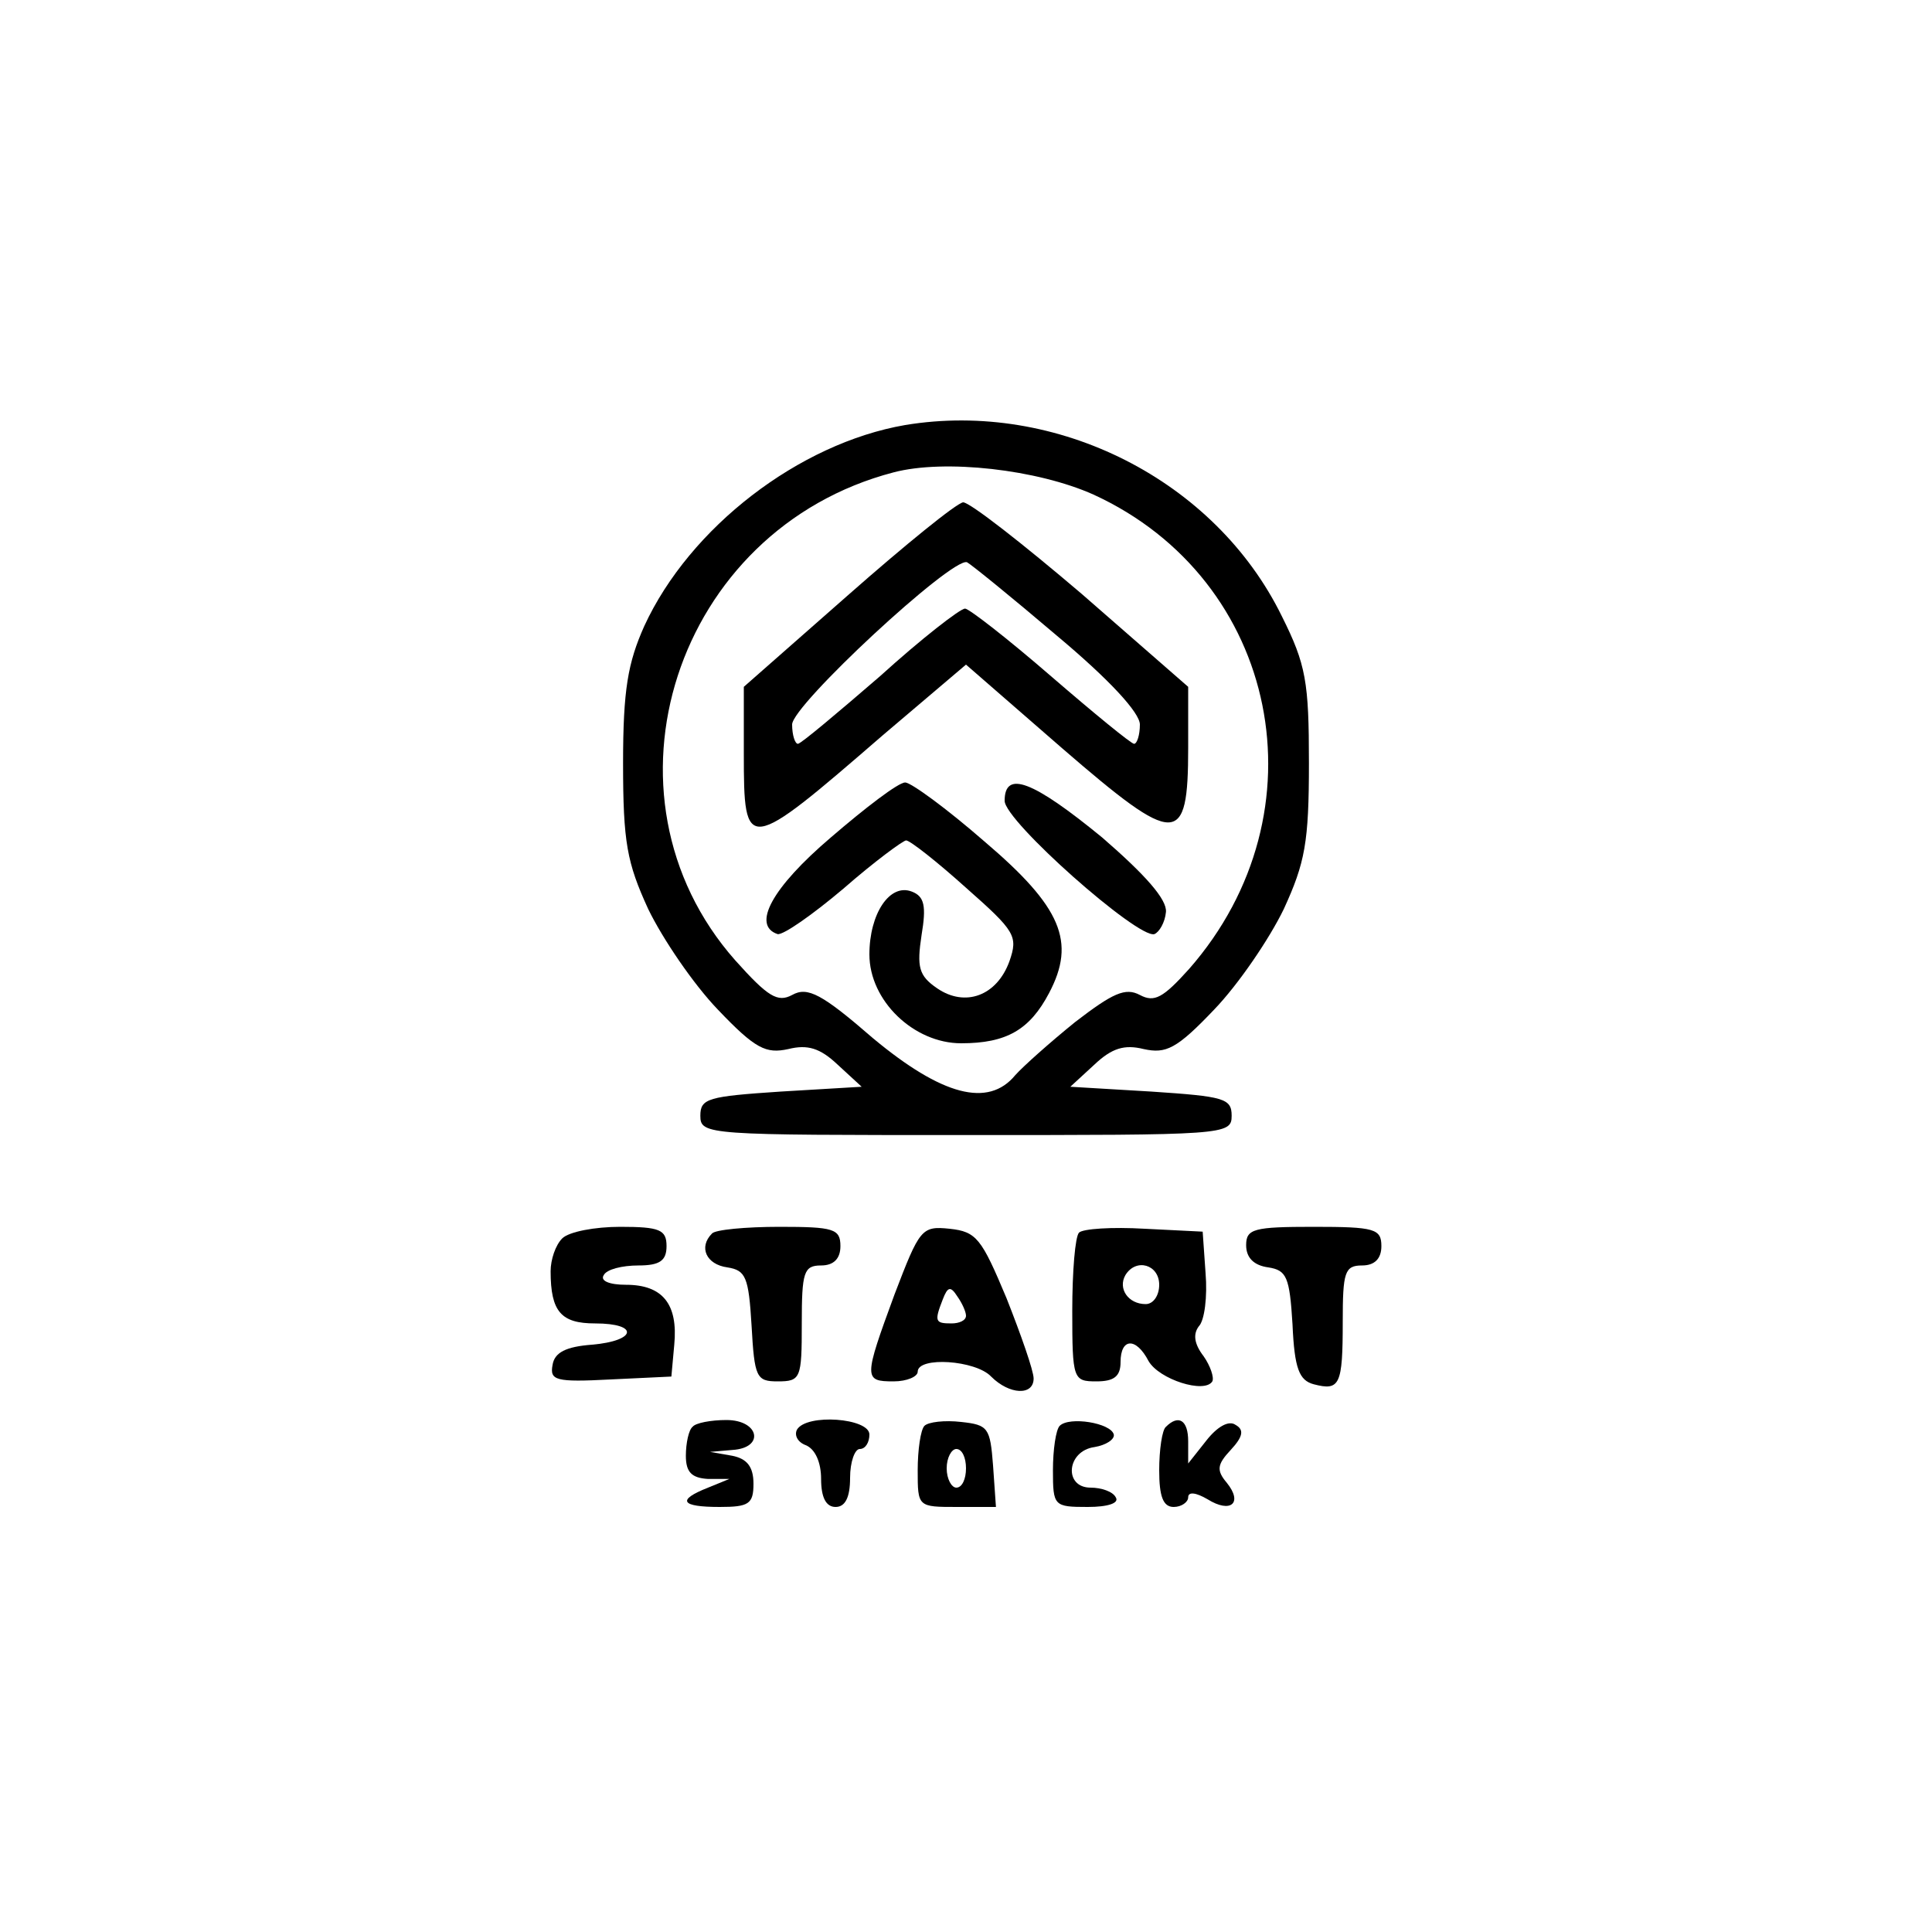
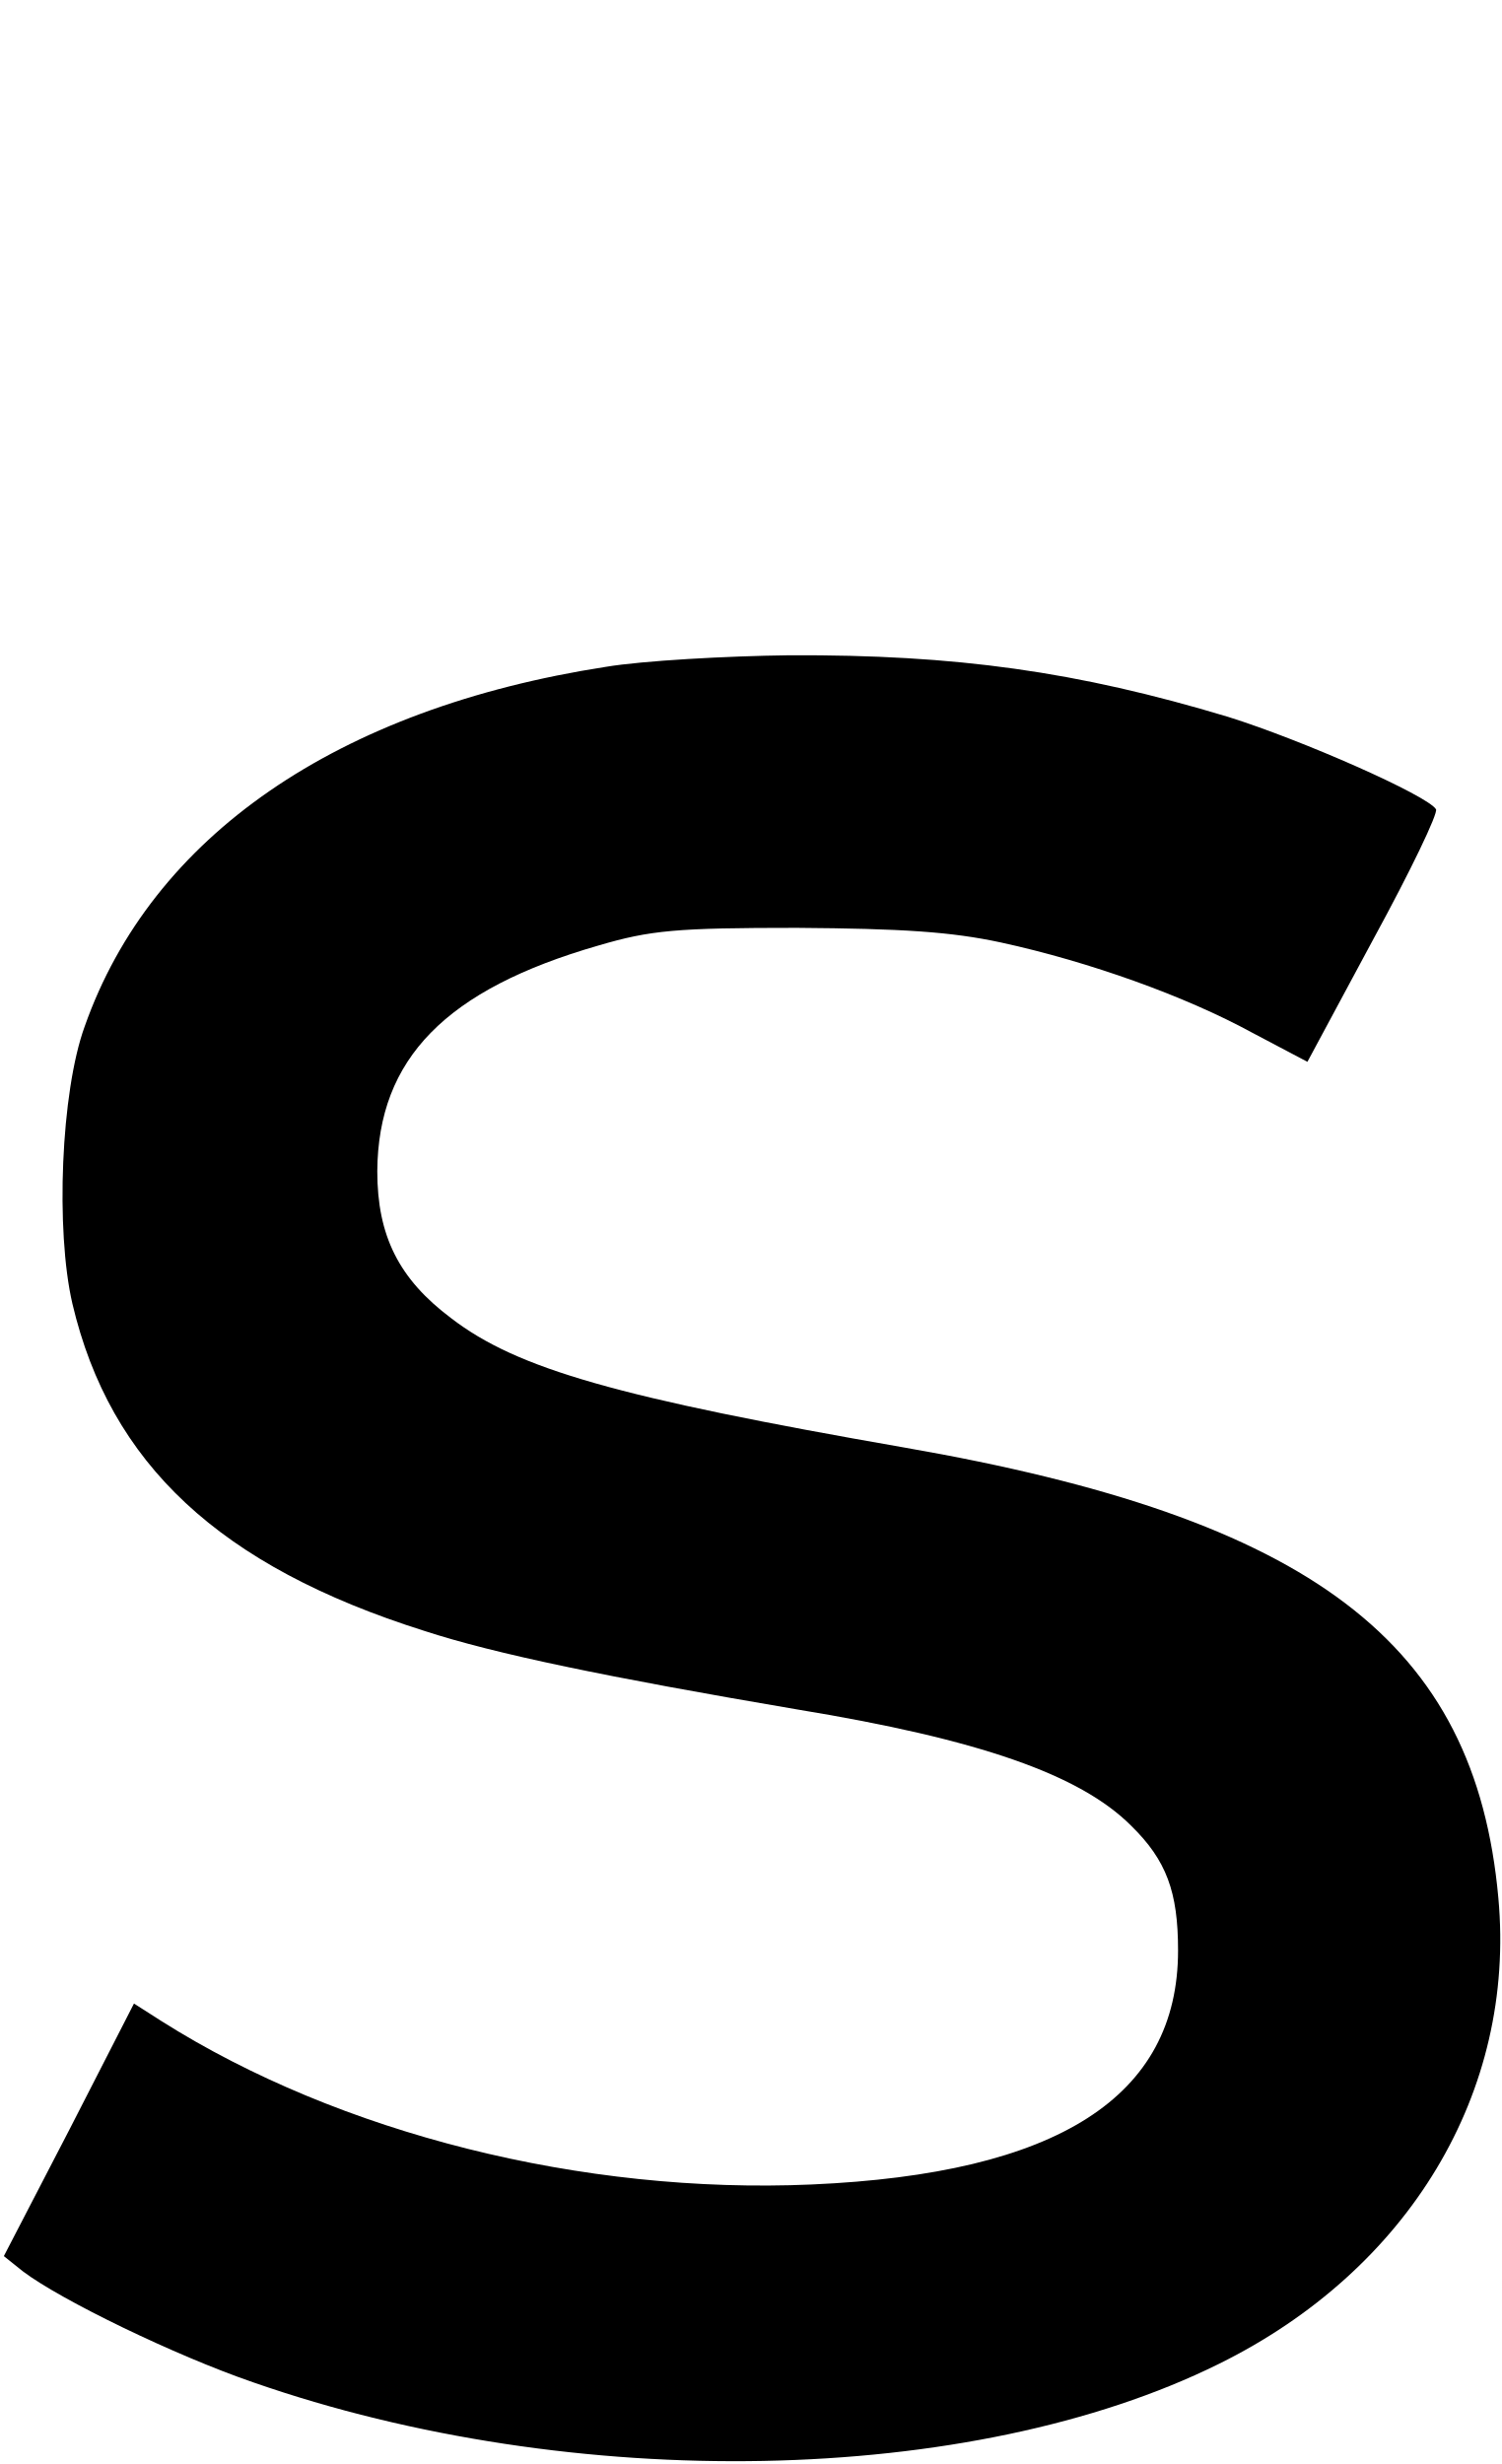
- <svg xmlns="http://www.w3.org/2000/svg" version="1.0" width="200pt" height="200pt" viewBox="0 0 200 200" preserveAspectRatio="xMidYMid meet">
-   <g transform="translate(0,200) scale(0.1,-0.1)" fill="#000000" stroke="none">
-     <path d="M937 1560 c-110 -19 -223 -106 -270 -208 -17 -38 -22 -66 -22 -142 0 -82 4 -103 26 -151 15 -31 47 -78 72 -104 39 -41 50 -46 73 -41 20 5 33 1 51 -16 l25 -23 -84 -5 c-75 -5 -83 -7 -83 -25 0 -20 7 -20 275 -20 268 0 275 0 275 20 0 18 -8 20 -83 25 l-84 5 25 23 c18 17 31 21 51 16 23 -5 34 0 73 41 25 26 57 73 72 104 22 48 26 69 26 151 0 84 -3 102 -28 152 -69 141 -233 224 -390 198z m195 -72 c192 -88 241 -329 99 -491 -27 -30 -36 -35 -51 -27 -15 8 -28 2 -67 -28 -26 -21 -54 -46 -62 -55 -28 -34 -76 -21 -147 38 -53 46 -68 54 -84 45 -15 -8 -25 -2 -59 36 -151 171 -62 446 164 505 53 14 149 3 207 -23z" />
-     <path d="M878 1384 l-108 -95 0 -69 c0 -104 2 -104 144 19 l86 73 100 -87 c118 -102 130 -102 130 1 l0 63 -110 96 c-61 52 -116 95 -123 95 -7 -1 -60 -44 -119 -96z m216 -42 c55 -46 86 -80 86 -92 0 -11 -3 -20 -6 -20 -3 0 -42 32 -86 70 -45 39 -85 70 -89 70 -5 0 -45 -31 -88 -70 -44 -38 -82 -70 -85 -70 -3 0 -6 9 -6 20 0 20 165 173 181 168 4 -2 46 -36 93 -76z" />
-     <path d="M860 1133 c-61 -52 -82 -91 -55 -100 6 -1 36 20 68 47 32 28 62 50 65 50 4 0 32 -22 62 -49 51 -45 54 -50 45 -76 -13 -36 -46 -48 -75 -28 -19 13 -21 22 -16 55 5 30 3 40 -10 45 -23 9 -44 -23 -44 -65 0 -48 46 -92 95 -92 47 0 71 14 91 52 28 53 13 89 -67 157 -39 34 -76 61 -82 61 -7 0 -41 -26 -77 -57z" />
-     <path d="M1040 1171 c0 -21 138 -143 155 -138 5 2 11 12 12 23 1 13 -21 38 -66 77 -72 59 -101 70 -101 38z" />
-     <path d="M582 718 c-7 -7 -12 -22 -12 -34 0 -42 11 -54 46 -54 46 0 43 -18 -3 -22 -27 -2 -39 -8 -41 -21 -3 -16 3 -18 60 -15 l63 3 3 33 c4 42 -12 62 -50 62 -17 0 -27 4 -23 10 3 6 19 10 36 10 22 0 29 5 29 20 0 17 -7 20 -48 20 -26 0 -53 -5 -60 -12z" />
-     <path d="M737 723 c-14 -14 -6 -32 16 -35 19 -3 22 -10 25 -60 3 -54 5 -58 27 -58 24 0 25 3 25 60 0 53 2 60 20 60 13 0 20 7 20 20 0 18 -7 20 -63 20 -35 0 -67 -3 -70 -7z" />
-     <path d="M926 660 c-32 -87 -32 -90 -1 -90 14 0 25 5 25 10 0 16 60 12 76 -5 19 -19 44 -20 44 -2 0 8 -13 45 -28 83 -26 62 -31 69 -59 72 -29 3 -31 0 -57 -68z m74 -22 c0 -5 -7 -8 -15 -8 -17 0 -18 2 -9 25 5 13 8 14 15 3 5 -7 9 -16 9 -20z" />
-     <path d="M1117 724 c-4 -4 -7 -40 -7 -81 0 -71 1 -73 25 -73 18 0 25 5 25 20 0 25 16 26 29 1 11 -19 58 -34 66 -21 2 4 -2 16 -9 26 -10 13 -11 23 -5 31 6 6 9 31 7 55 l-3 43 -60 3 c-34 2 -64 0 -68 -4z m83 -54 c0 -11 -6 -20 -14 -20 -18 0 -29 16 -21 30 11 18 35 11 35 -10z" />
-     <path d="M1290 711 c0 -13 8 -21 23 -23 19 -3 22 -10 25 -59 2 -46 7 -58 22 -62 27 -7 30 -1 30 65 0 51 2 58 20 58 13 0 20 7 20 20 0 18 -7 20 -70 20 -62 0 -70 -2 -70 -19z" />
-     <path d="M717 523 c-4 -3 -7 -17 -7 -30 0 -17 6 -23 23 -24 l22 0 -22 -9 c-33 -13 -28 -20 12 -20 30 0 35 3 35 24 0 18 -7 26 -22 29 l-23 4 23 2 c34 2 28 31 -6 31 -16 0 -32 -3 -35 -7z" />
-     <path d="M825 520 c-3 -6 1 -13 9 -16 10 -4 16 -18 16 -35 0 -19 5 -29 15 -29 10 0 15 10 15 30 0 17 5 30 10 30 6 0 10 7 10 15 0 17 -65 22 -75 5z" />
-     <path d="M957 524 c-4 -4 -7 -25 -7 -46 0 -38 0 -38 41 -38 l40 0 -3 43 c-3 39 -5 42 -33 45 -17 2 -34 0 -38 -4z m43 -44 c0 -11 -4 -20 -10 -20 -5 0 -10 9 -10 20 0 11 5 20 10 20 6 0 10 -9 10 -20z" />
-     <path d="M1097 524 c-4 -4 -7 -25 -7 -46 0 -37 1 -38 36 -38 21 0 33 4 29 10 -3 6 -15 10 -26 10 -28 0 -25 38 4 42 12 2 21 8 20 13 -3 12 -46 19 -56 9z" />
-     <path d="M1207 523 c-4 -3 -7 -24 -7 -45 0 -27 4 -38 15 -38 8 0 15 5 15 10 0 6 8 5 20 -2 24 -15 37 -4 20 17 -11 13 -10 19 4 34 13 14 14 21 5 26 -7 5 -19 -2 -30 -16 l-19 -24 0 23 c0 22 -10 28 -23 15z" />
+ <svg xmlns="http://www.w3.org/2000/svg" version="1.0" width="195pt" height="320pt" viewBox="0 0 195 320" preserveAspectRatio="xMidYMid meet">
+   <g transform="translate(0,320) scale(0.1,-0.1)" fill="#000000" stroke="none">
+     <path d="M787 2334 c-349 -54 -590 -220 -677 -467 -31 -85 -38 -265 -16 -360 49 -208 191 -341 457 -425 92 -30 237 -60 484 -102 238 -39 368 -85 434 -151 46 -45 61 -86 61 -162 0 -190 -156 -290 -476 -304 -297 -13 -613 66 -844 212 l-36 23 -84 -164 -85 -164 25 -20 c49 -37 197 -109 299 -144 416 -145 933 -135 1254 24 247 122 386 353 363 605 -30 332 -242 493 -771 585 -373 65 -503 102 -589 168 -68 51 -96 107 -96 191 1 146 89 236 287 293 68 20 101 23 258 23 137 -1 200 -5 265 -19 115 -25 240 -70 326 -117 l72 -38 86 160 c48 88 84 163 81 168 -11 18 -174 90 -270 120 -196 59 -353 81 -570 80 -82 -1 -190 -7 -238 -15z" />
  </g>
</svg>
